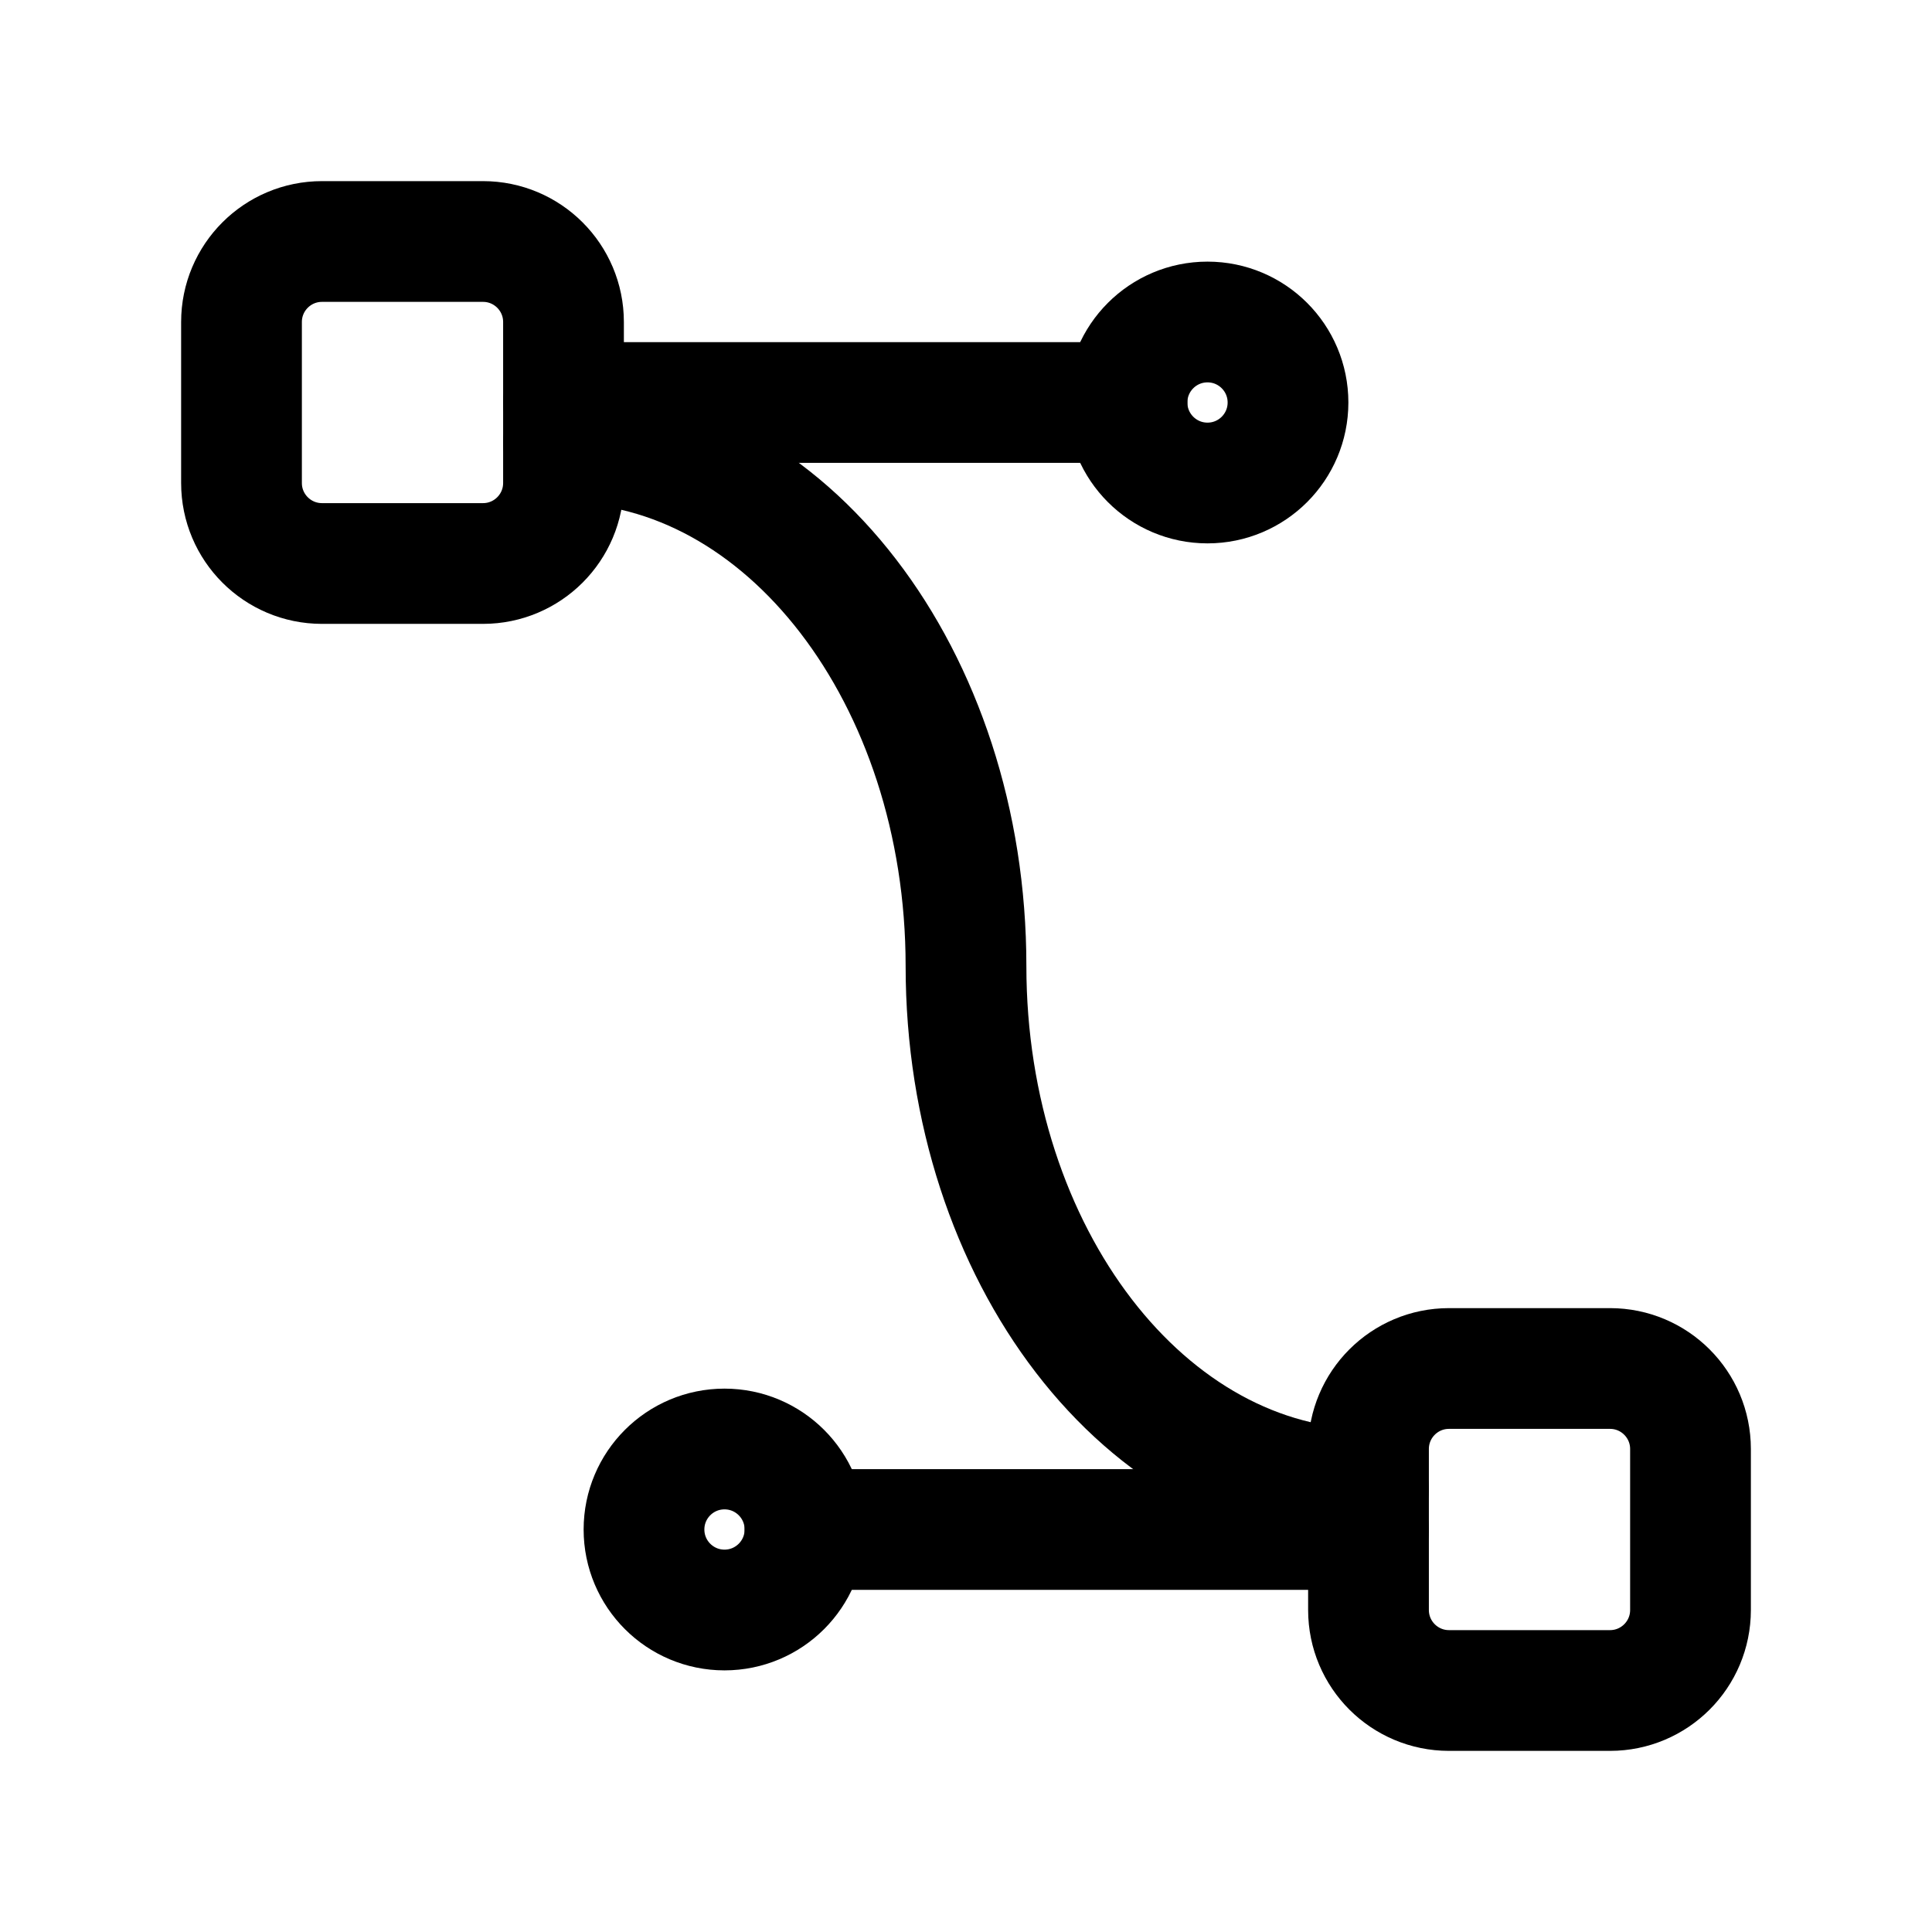
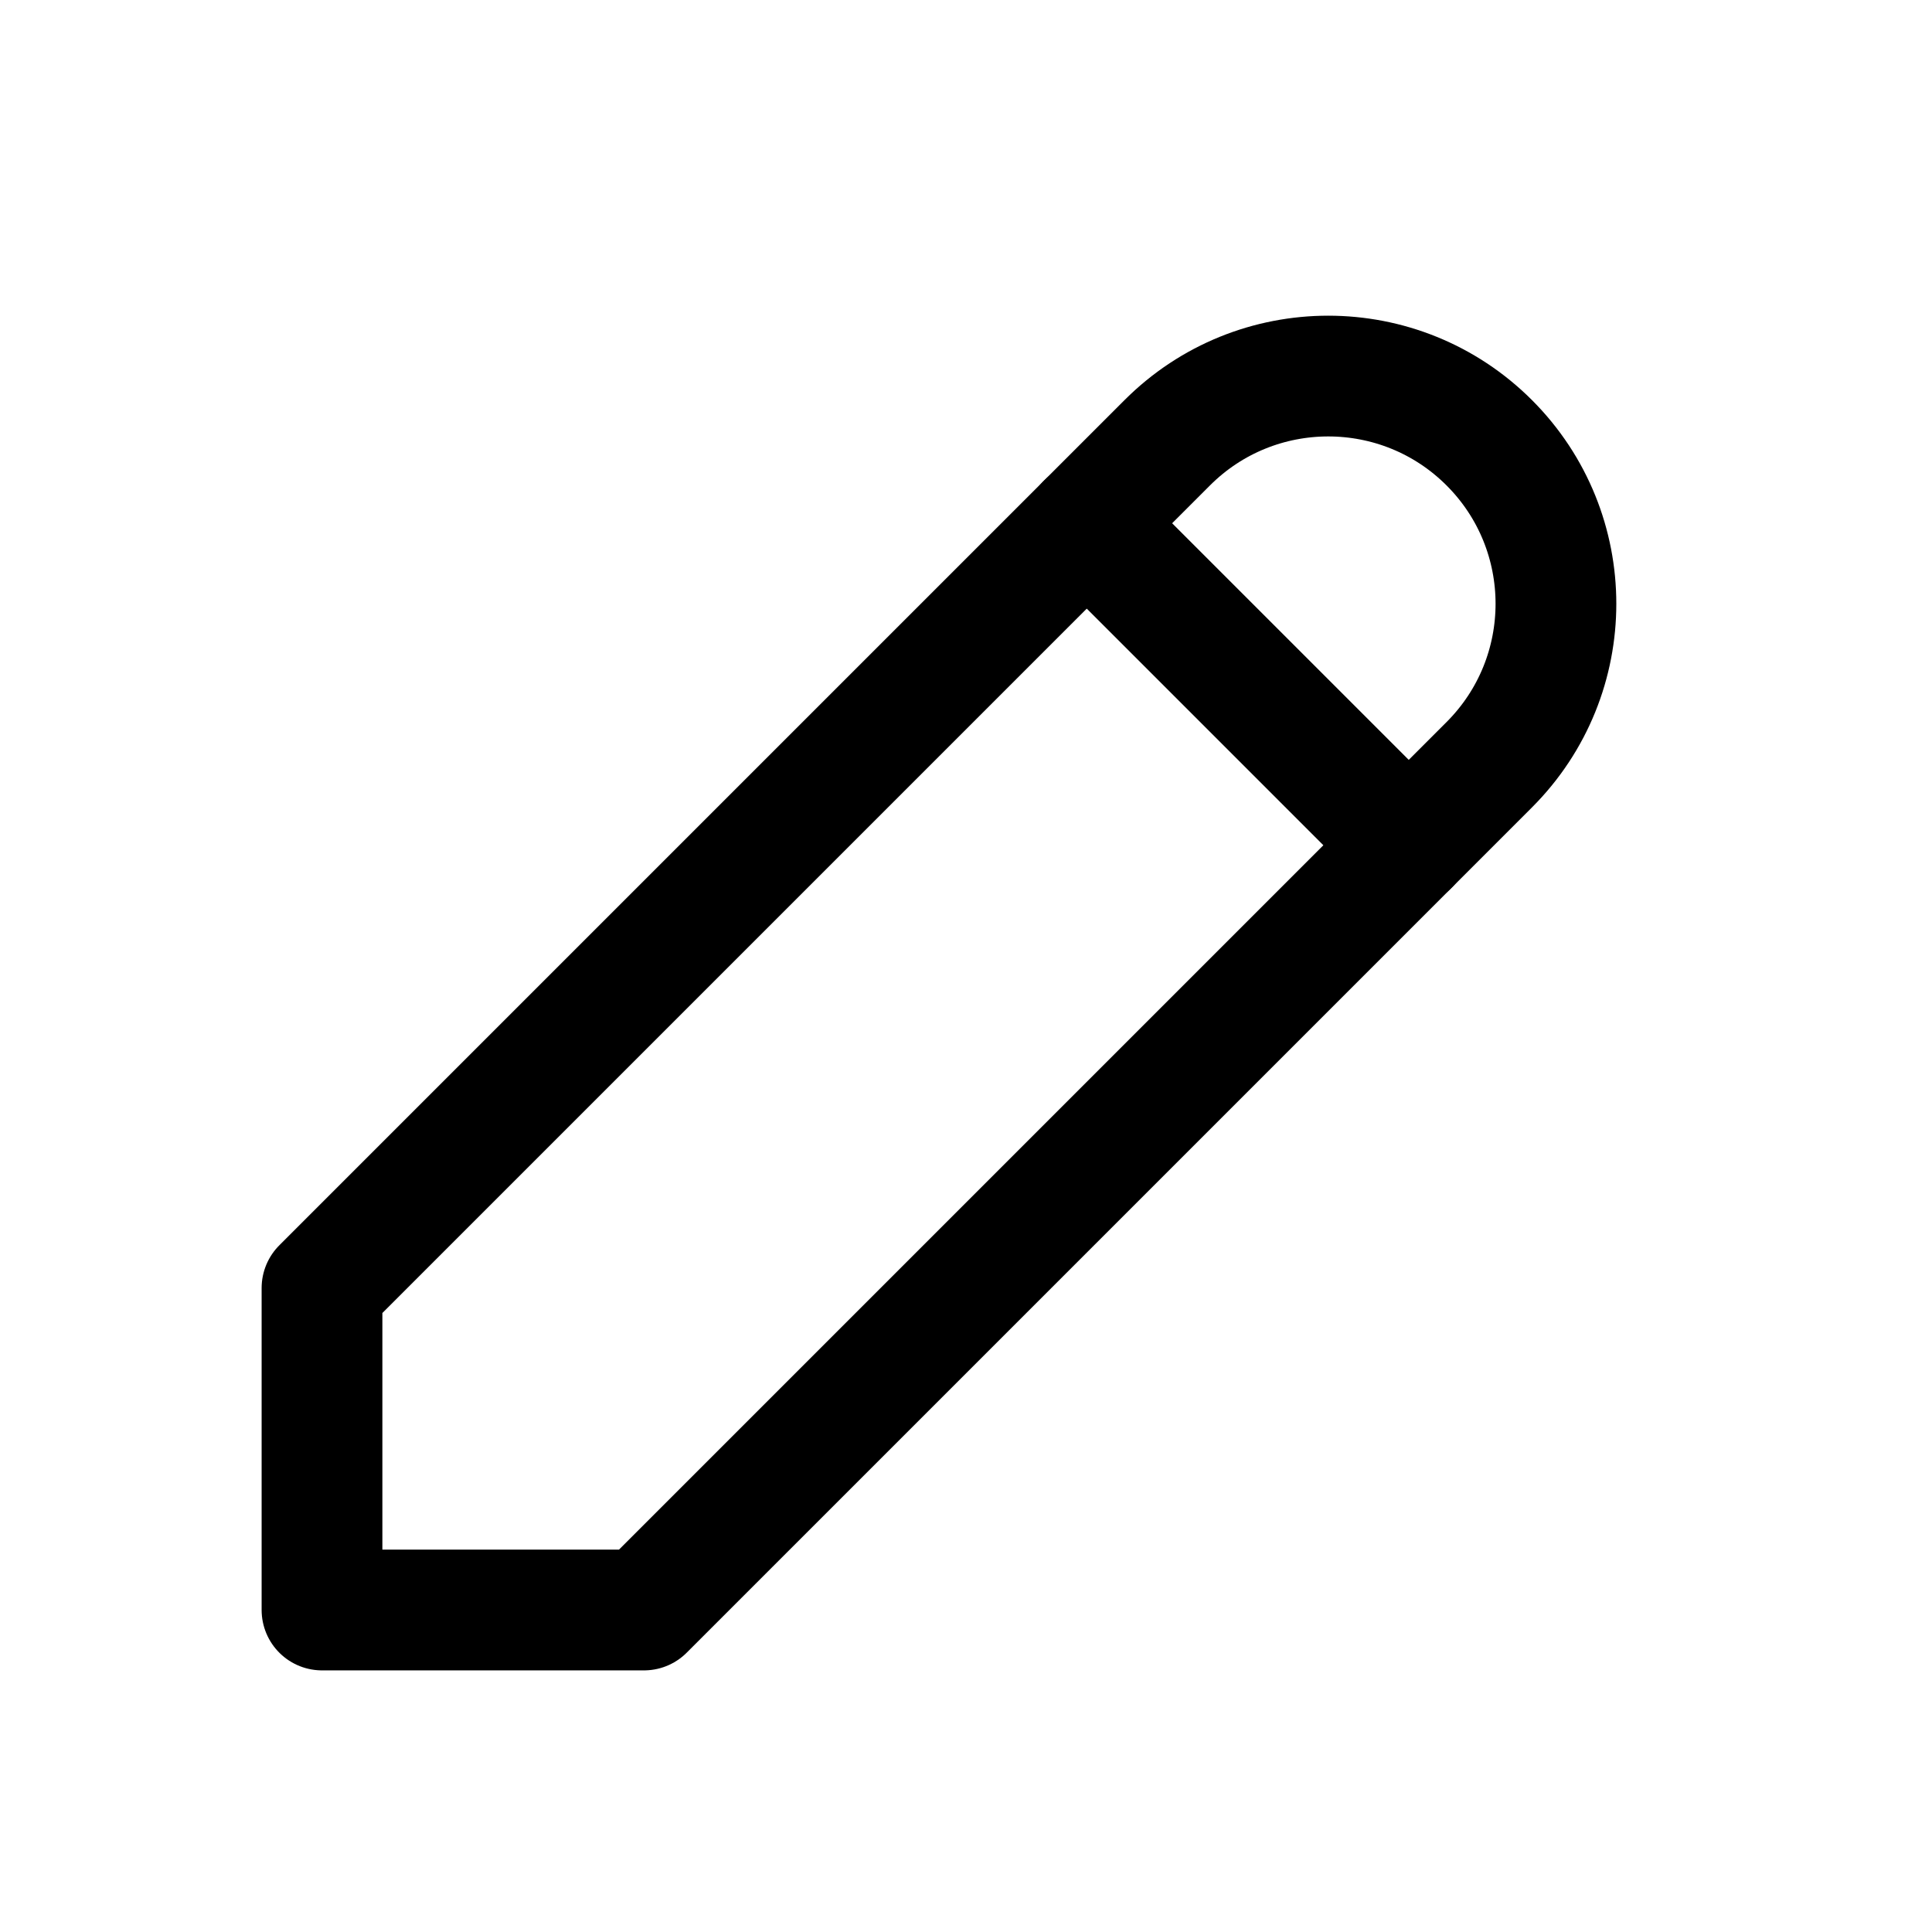
<svg xmlns="http://www.w3.org/2000/svg" width="16" height="16" viewBox="0 0 24 24" fill="none" stroke="#000" stroke-width="1.5" stroke-linecap="round" stroke-linejoin="round">
-   <path d="M3 4a1 1 0 0 1 1 -1h2a1 1 0 0 1 1 1v2a1 1 0 0 1 -1 1h-2a1 1 0 0 1 -1 -1l0 -2" />
-   <path d="M17 18a1 1 0 0 1 1 -1h2a1 1 0 0 1 1 1v2a1 1 0 0 1 -1 1h-2a1 1 0 0 1 -1 -1l0 -2" />
-   <path d="M7 5l7 0" />
-   <path d="M10 19l7 0" />
-   <path d="M8 19a1 1 0 1 0 2 0a1 1 0 1 0 -2 0" />
-   <path d="M14 5a1 1 0 1 0 2 0a1 1 0 1 0 -2 0" />
-   <path d="M7 5.5a5 6.5 0 0 1 5 6.5a5 6.5 0 0 0 5 6.5" />
+   <path d="M4 20h4l10.5 -10.5a2.828 2.828 0 1 0 -4 -4l-10.5 10.5v4" />
+   <path d="M13.5 6.5l4 4" />
</svg>
